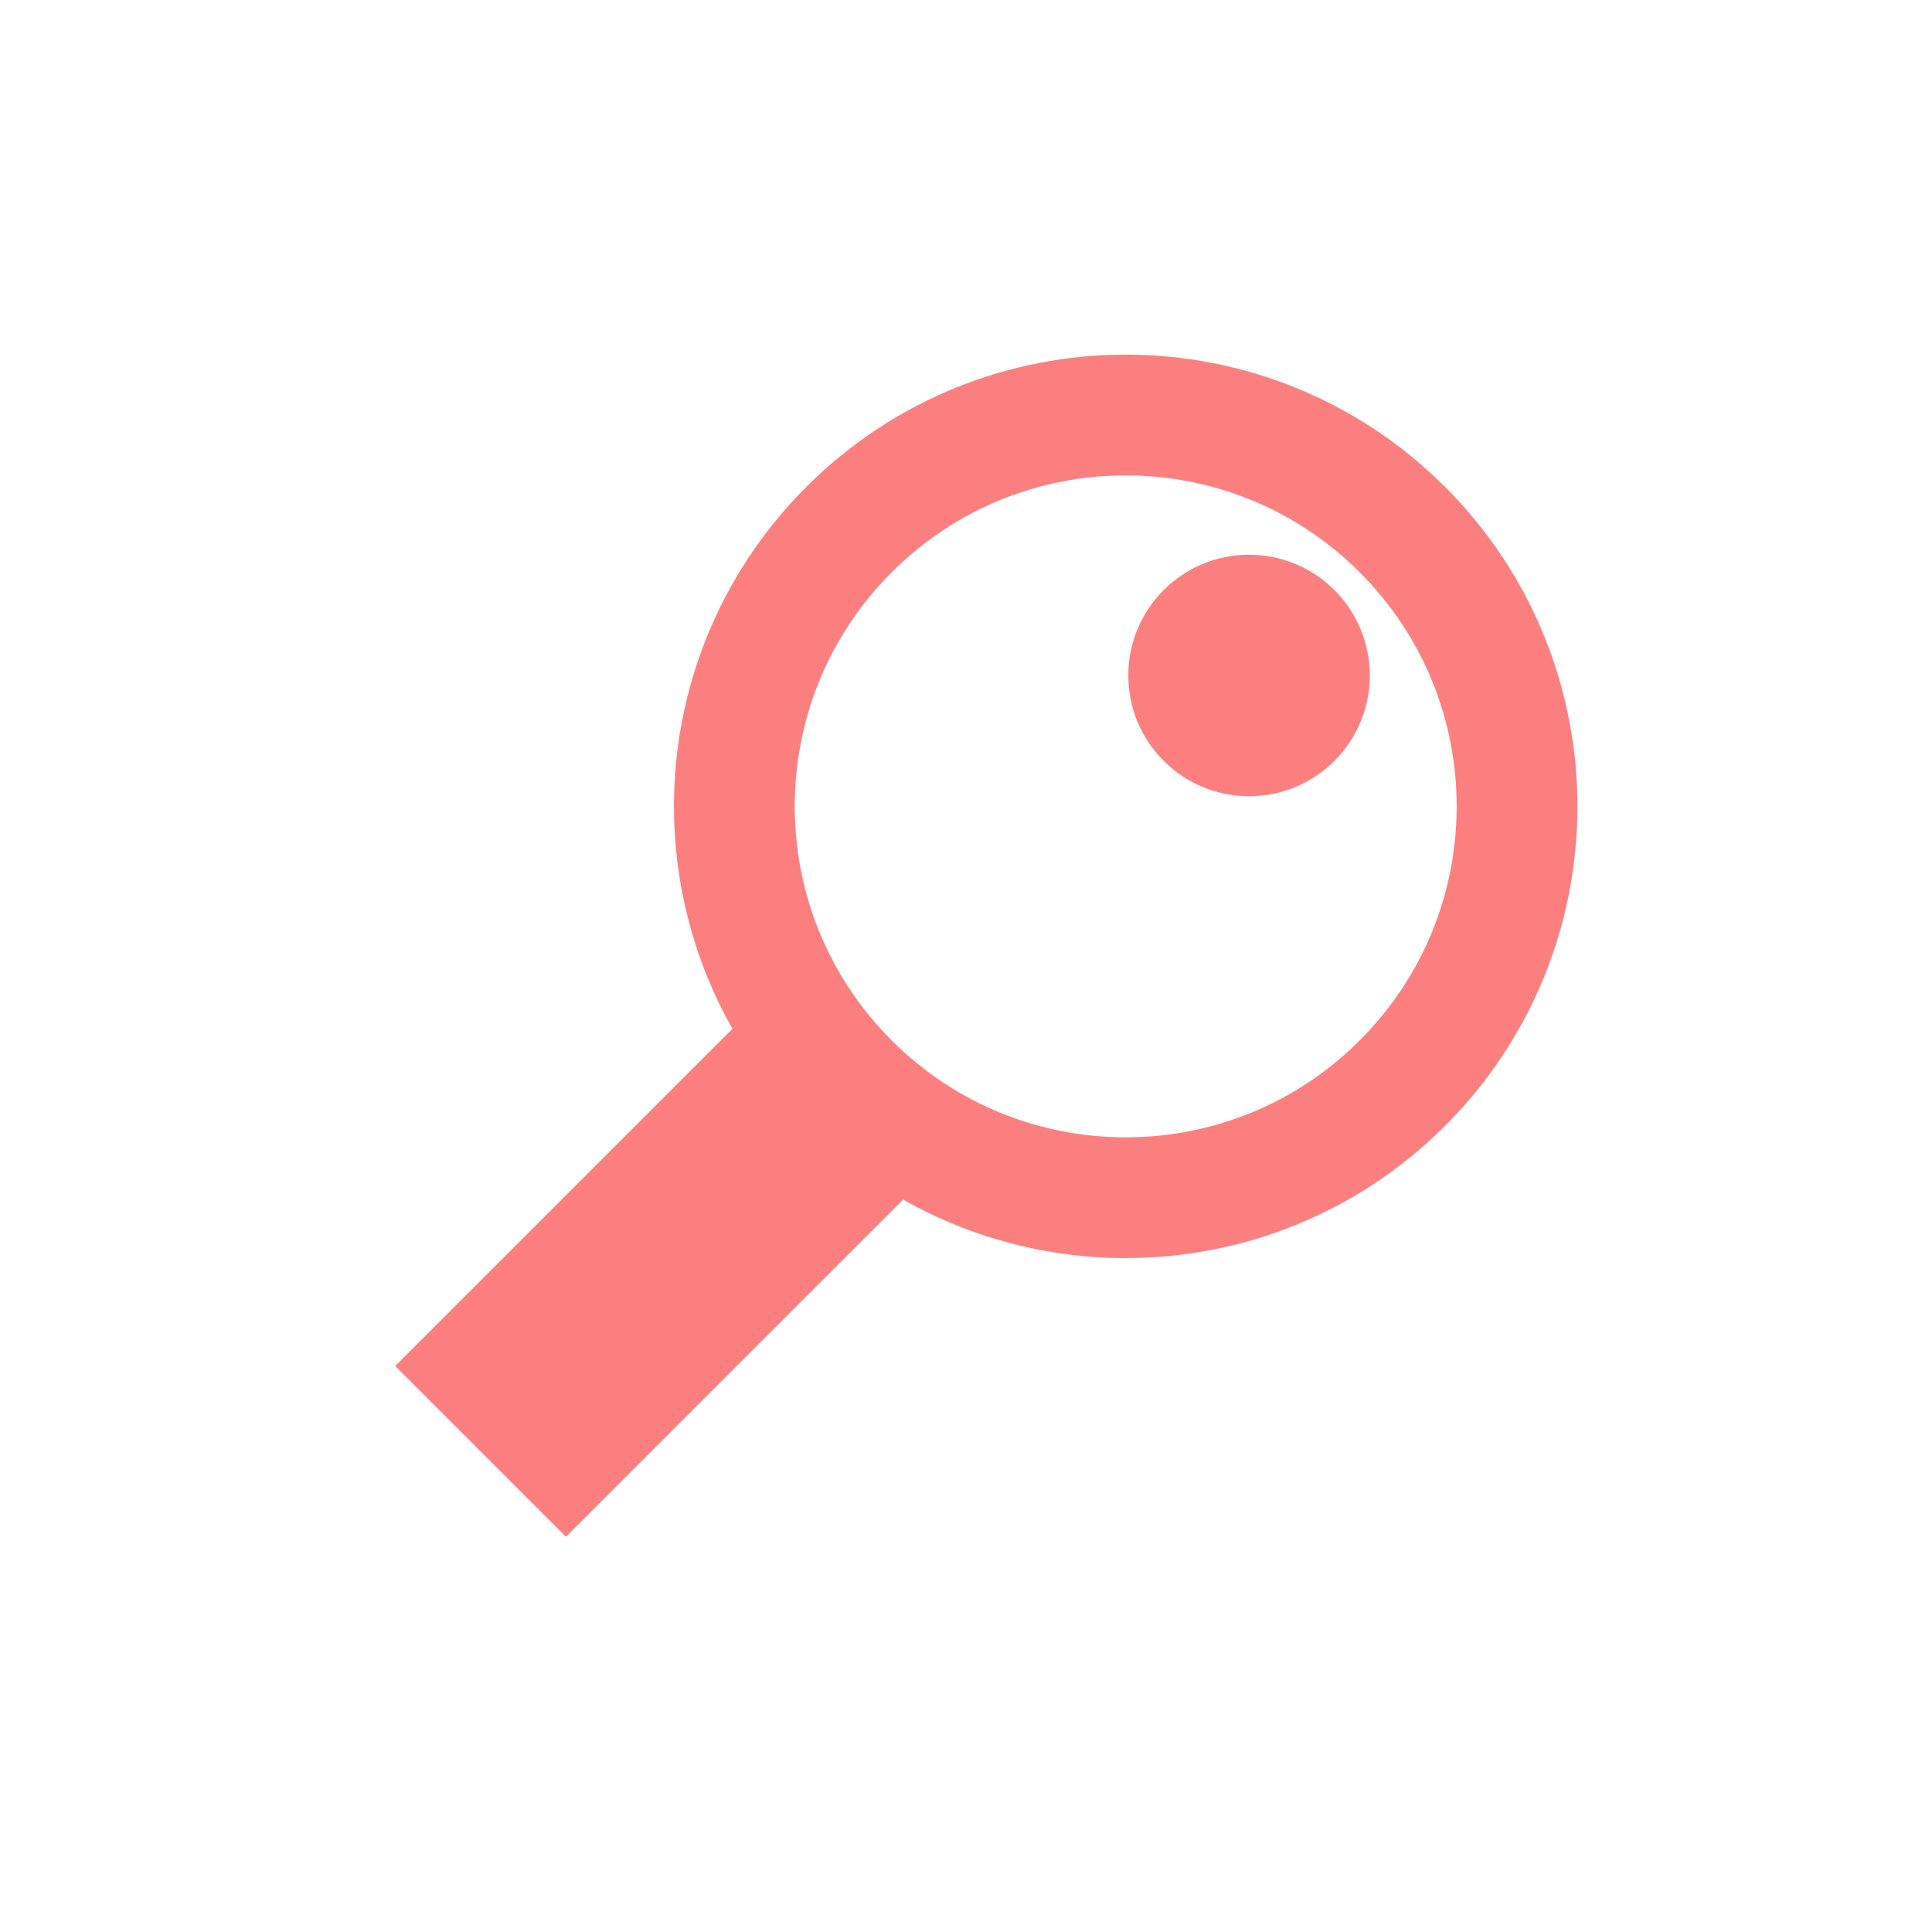
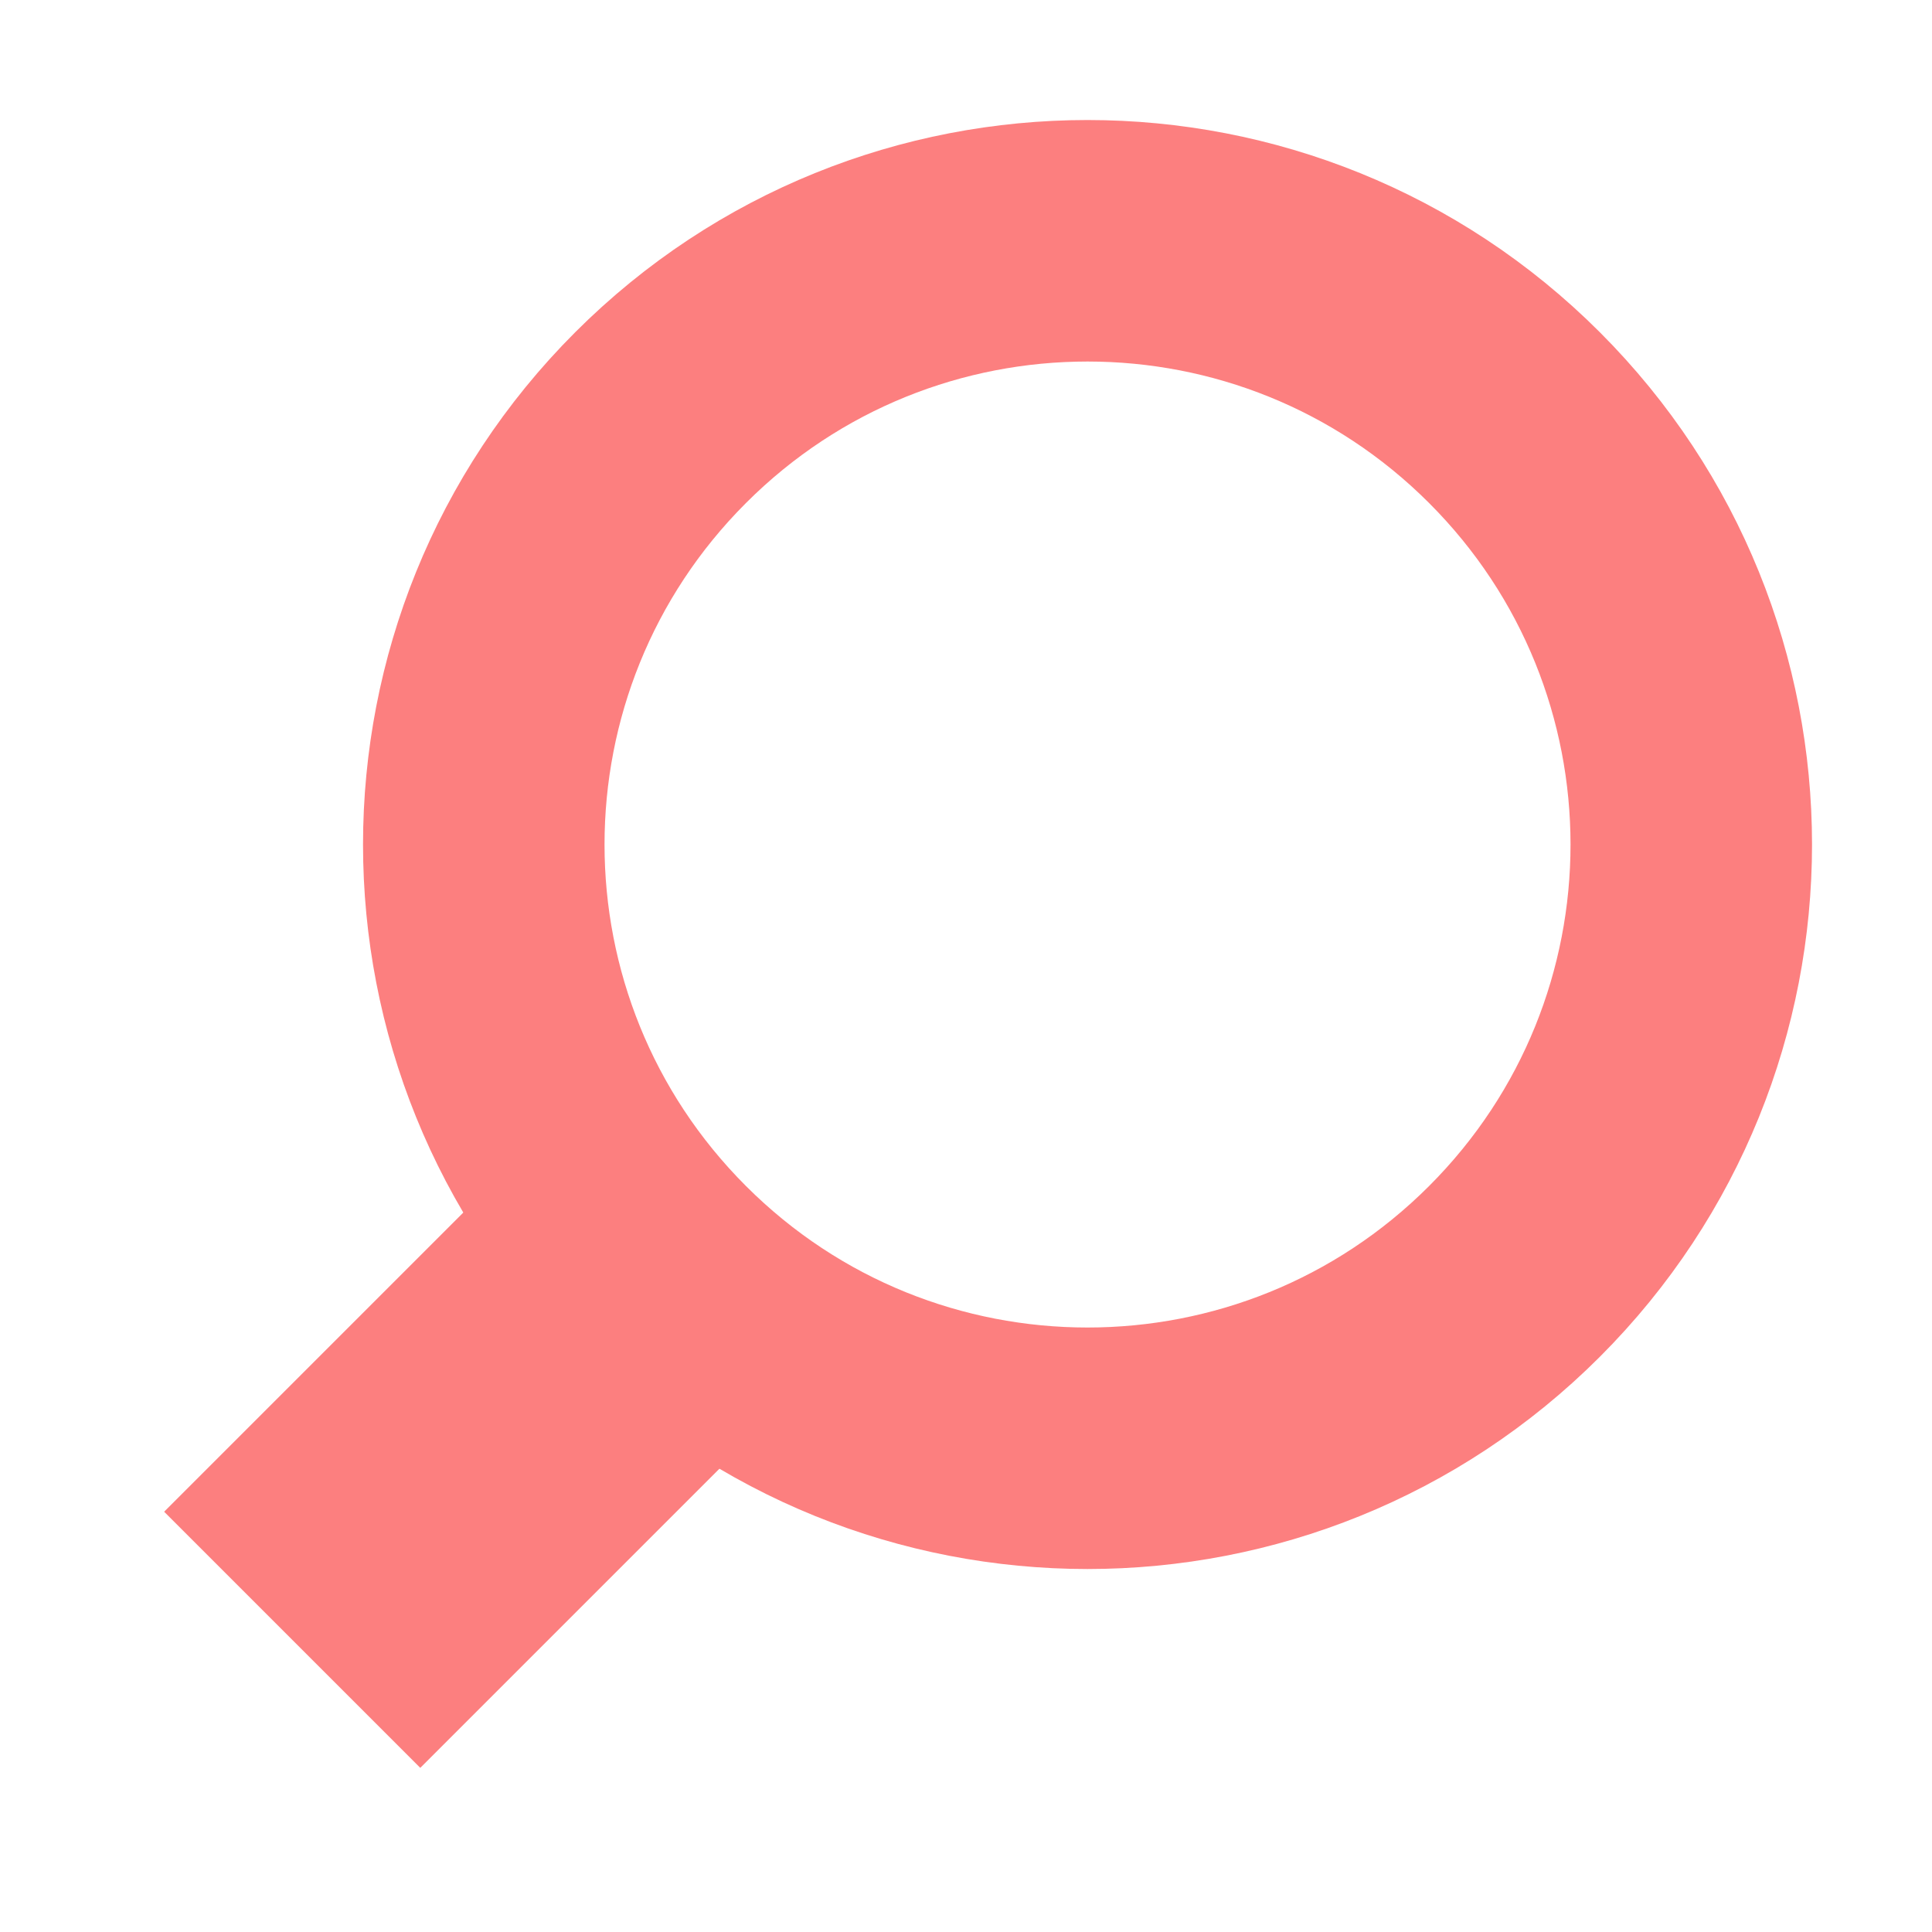
<svg xmlns="http://www.w3.org/2000/svg" width="16" height="16" version="1.1" viewBox="0 0 16 16" id="svg1">
  <defs id="defs1" />
-   <circle style="fill:none;stroke:#fc7f7f;stroke-width:1;stroke-linecap:round;stroke-linejoin:round;stroke-dasharray:none" id="path1" cx="11.314" cy="-1.87" r="3.241" transform="rotate(45)" />
-   <path style="fill:none;stroke:#fc7f7f;stroke-width:2;stroke-linecap:butt;stroke-linejoin:round;stroke-dasharray:none" d="M 7.031,8.969 3.98,12.02" id="path2" />
-   <circle style="fill:#fc7f7f;fill-opacity:1;stroke:none;stroke-width:1;stroke-linecap:butt;stroke-linejoin:round;stroke-dasharray:none;stroke-opacity:1" id="path3" cx="10.344" cy="5.594" r="1" />
+   <circle style="fill:none;stroke:#fc7f7f;stroke-width:2;stroke-linecap:round;stroke-linejoin:round;stroke-dasharray:none" id="path1" cx="11.314" cy="-1.423" transform="rotate(45)" r="5" />
+   <path style="fill:none;stroke:#fc7f7f;stroke-width:3;stroke-linecap:butt;stroke-linejoin:round;stroke-dasharray:none" d="M 5.471,10.529 2.42,13.58" id="path2" />
</svg>
